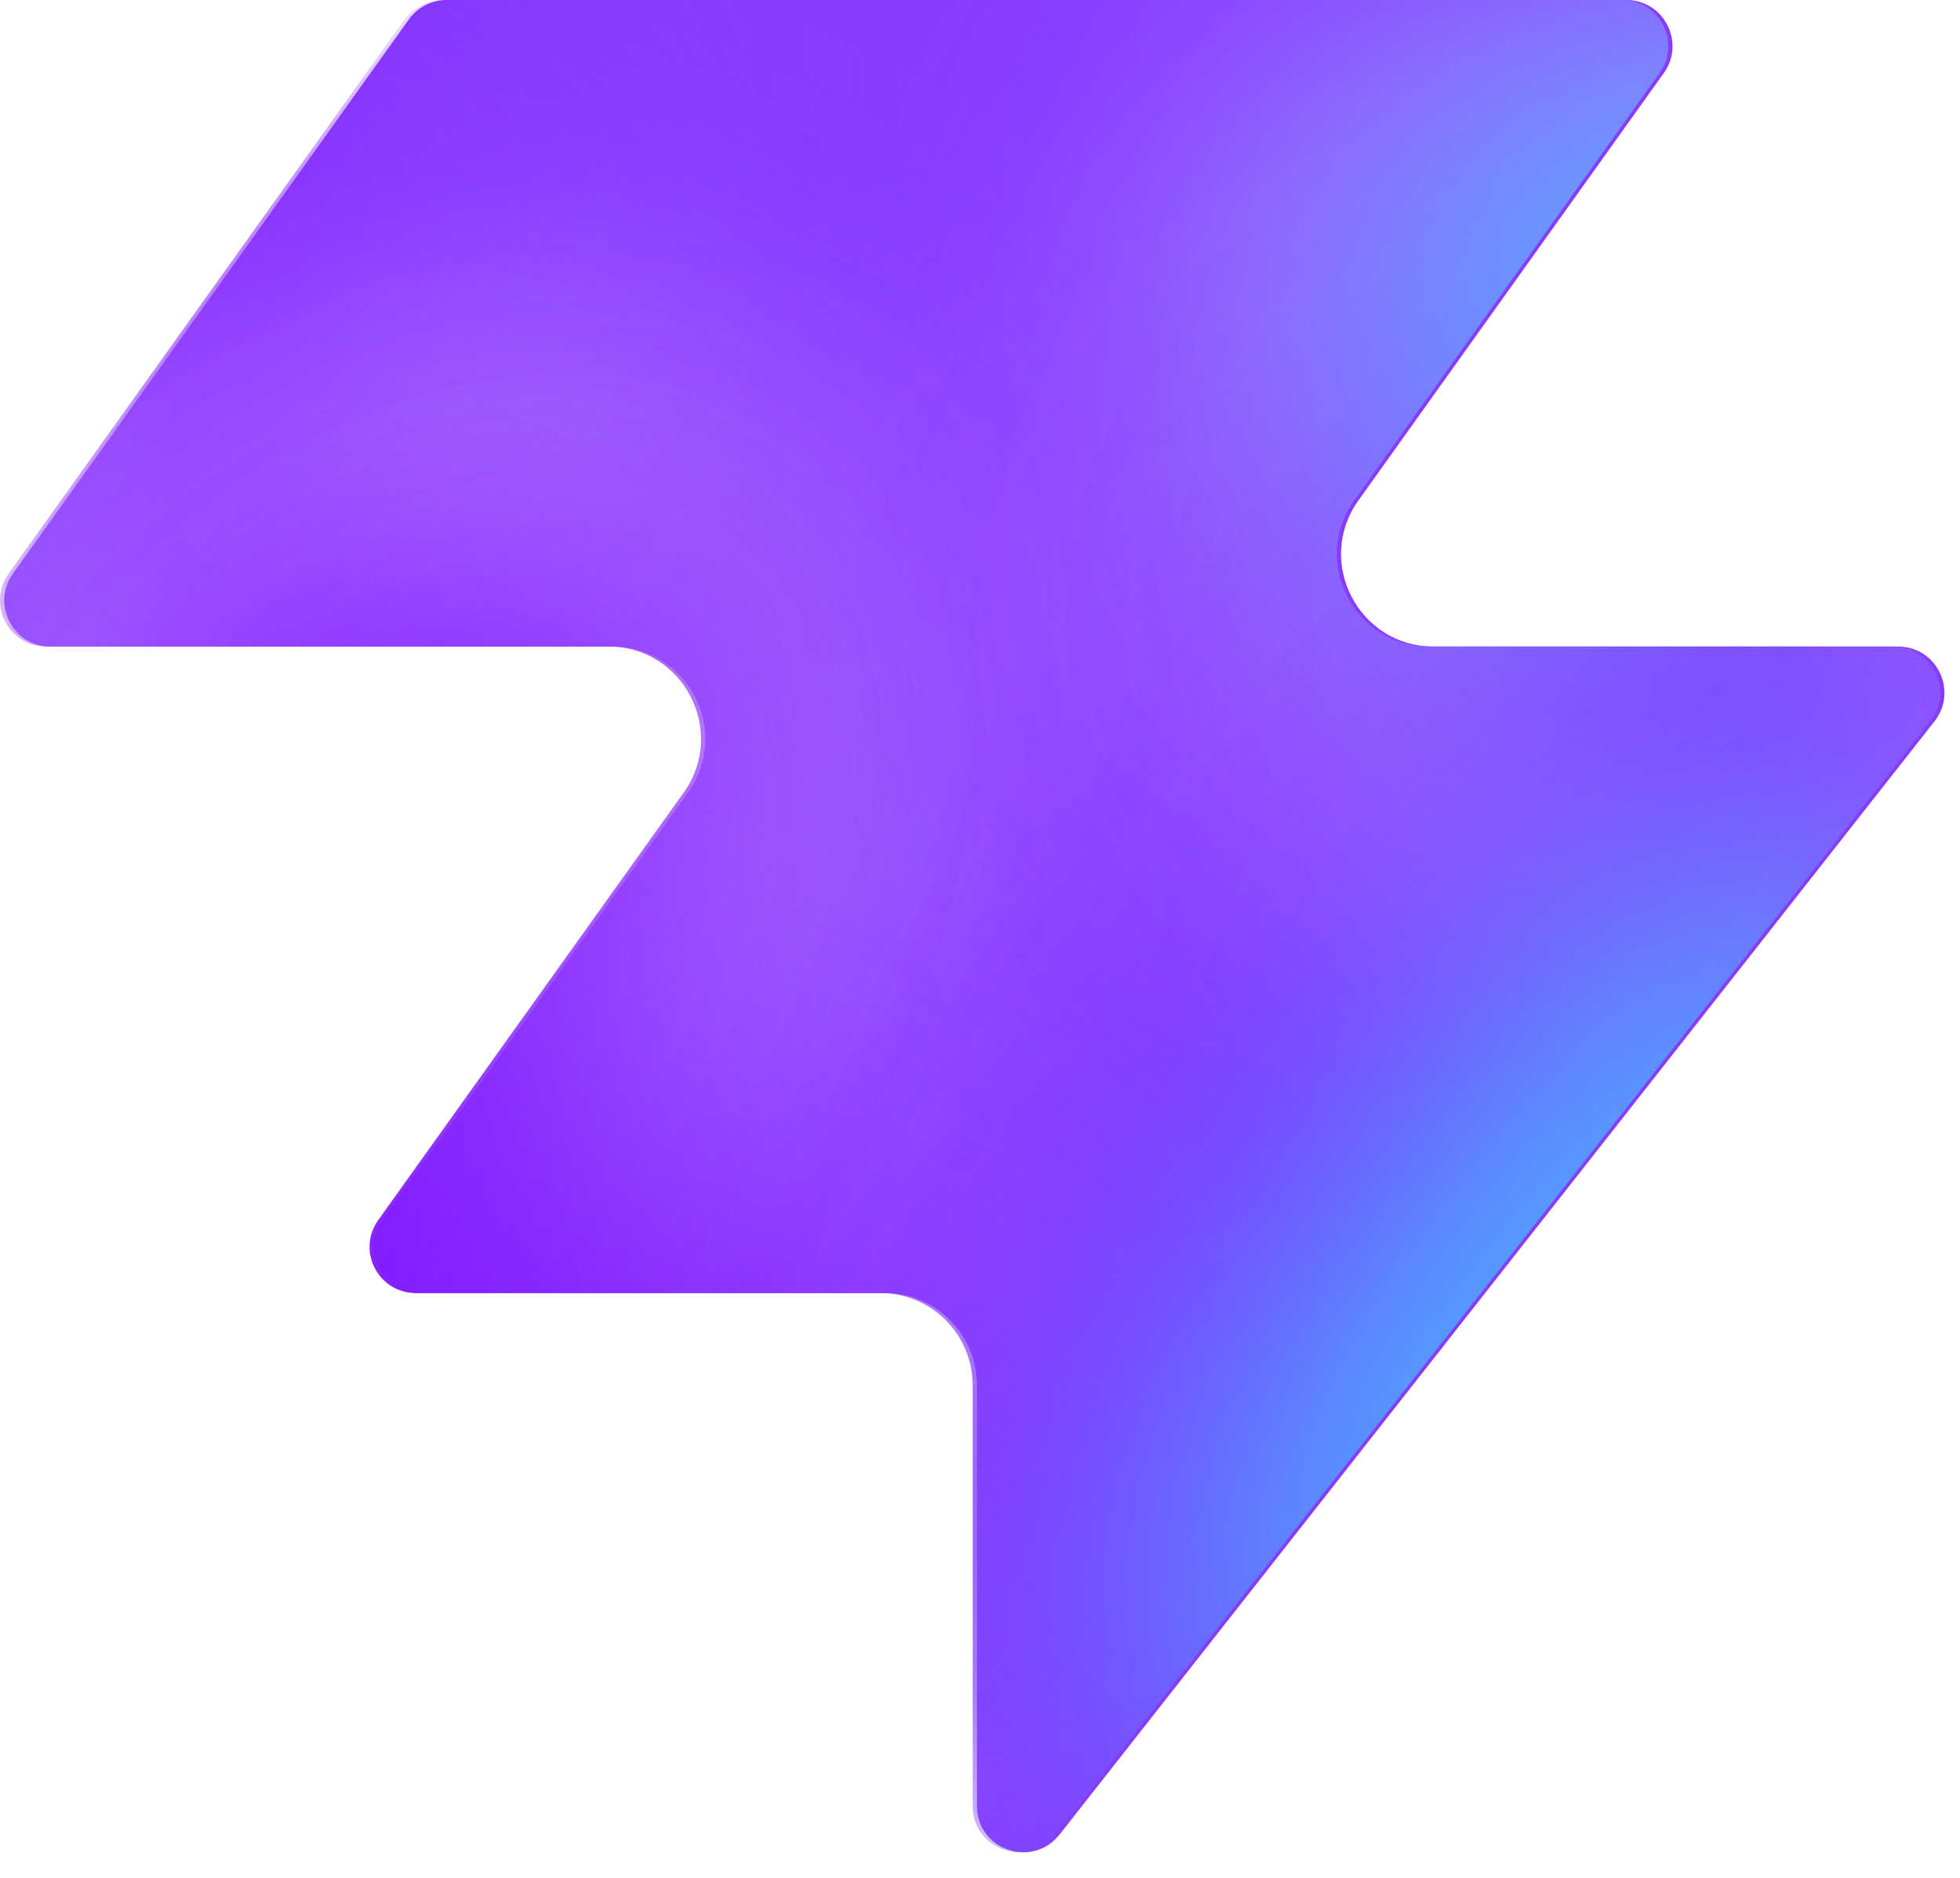
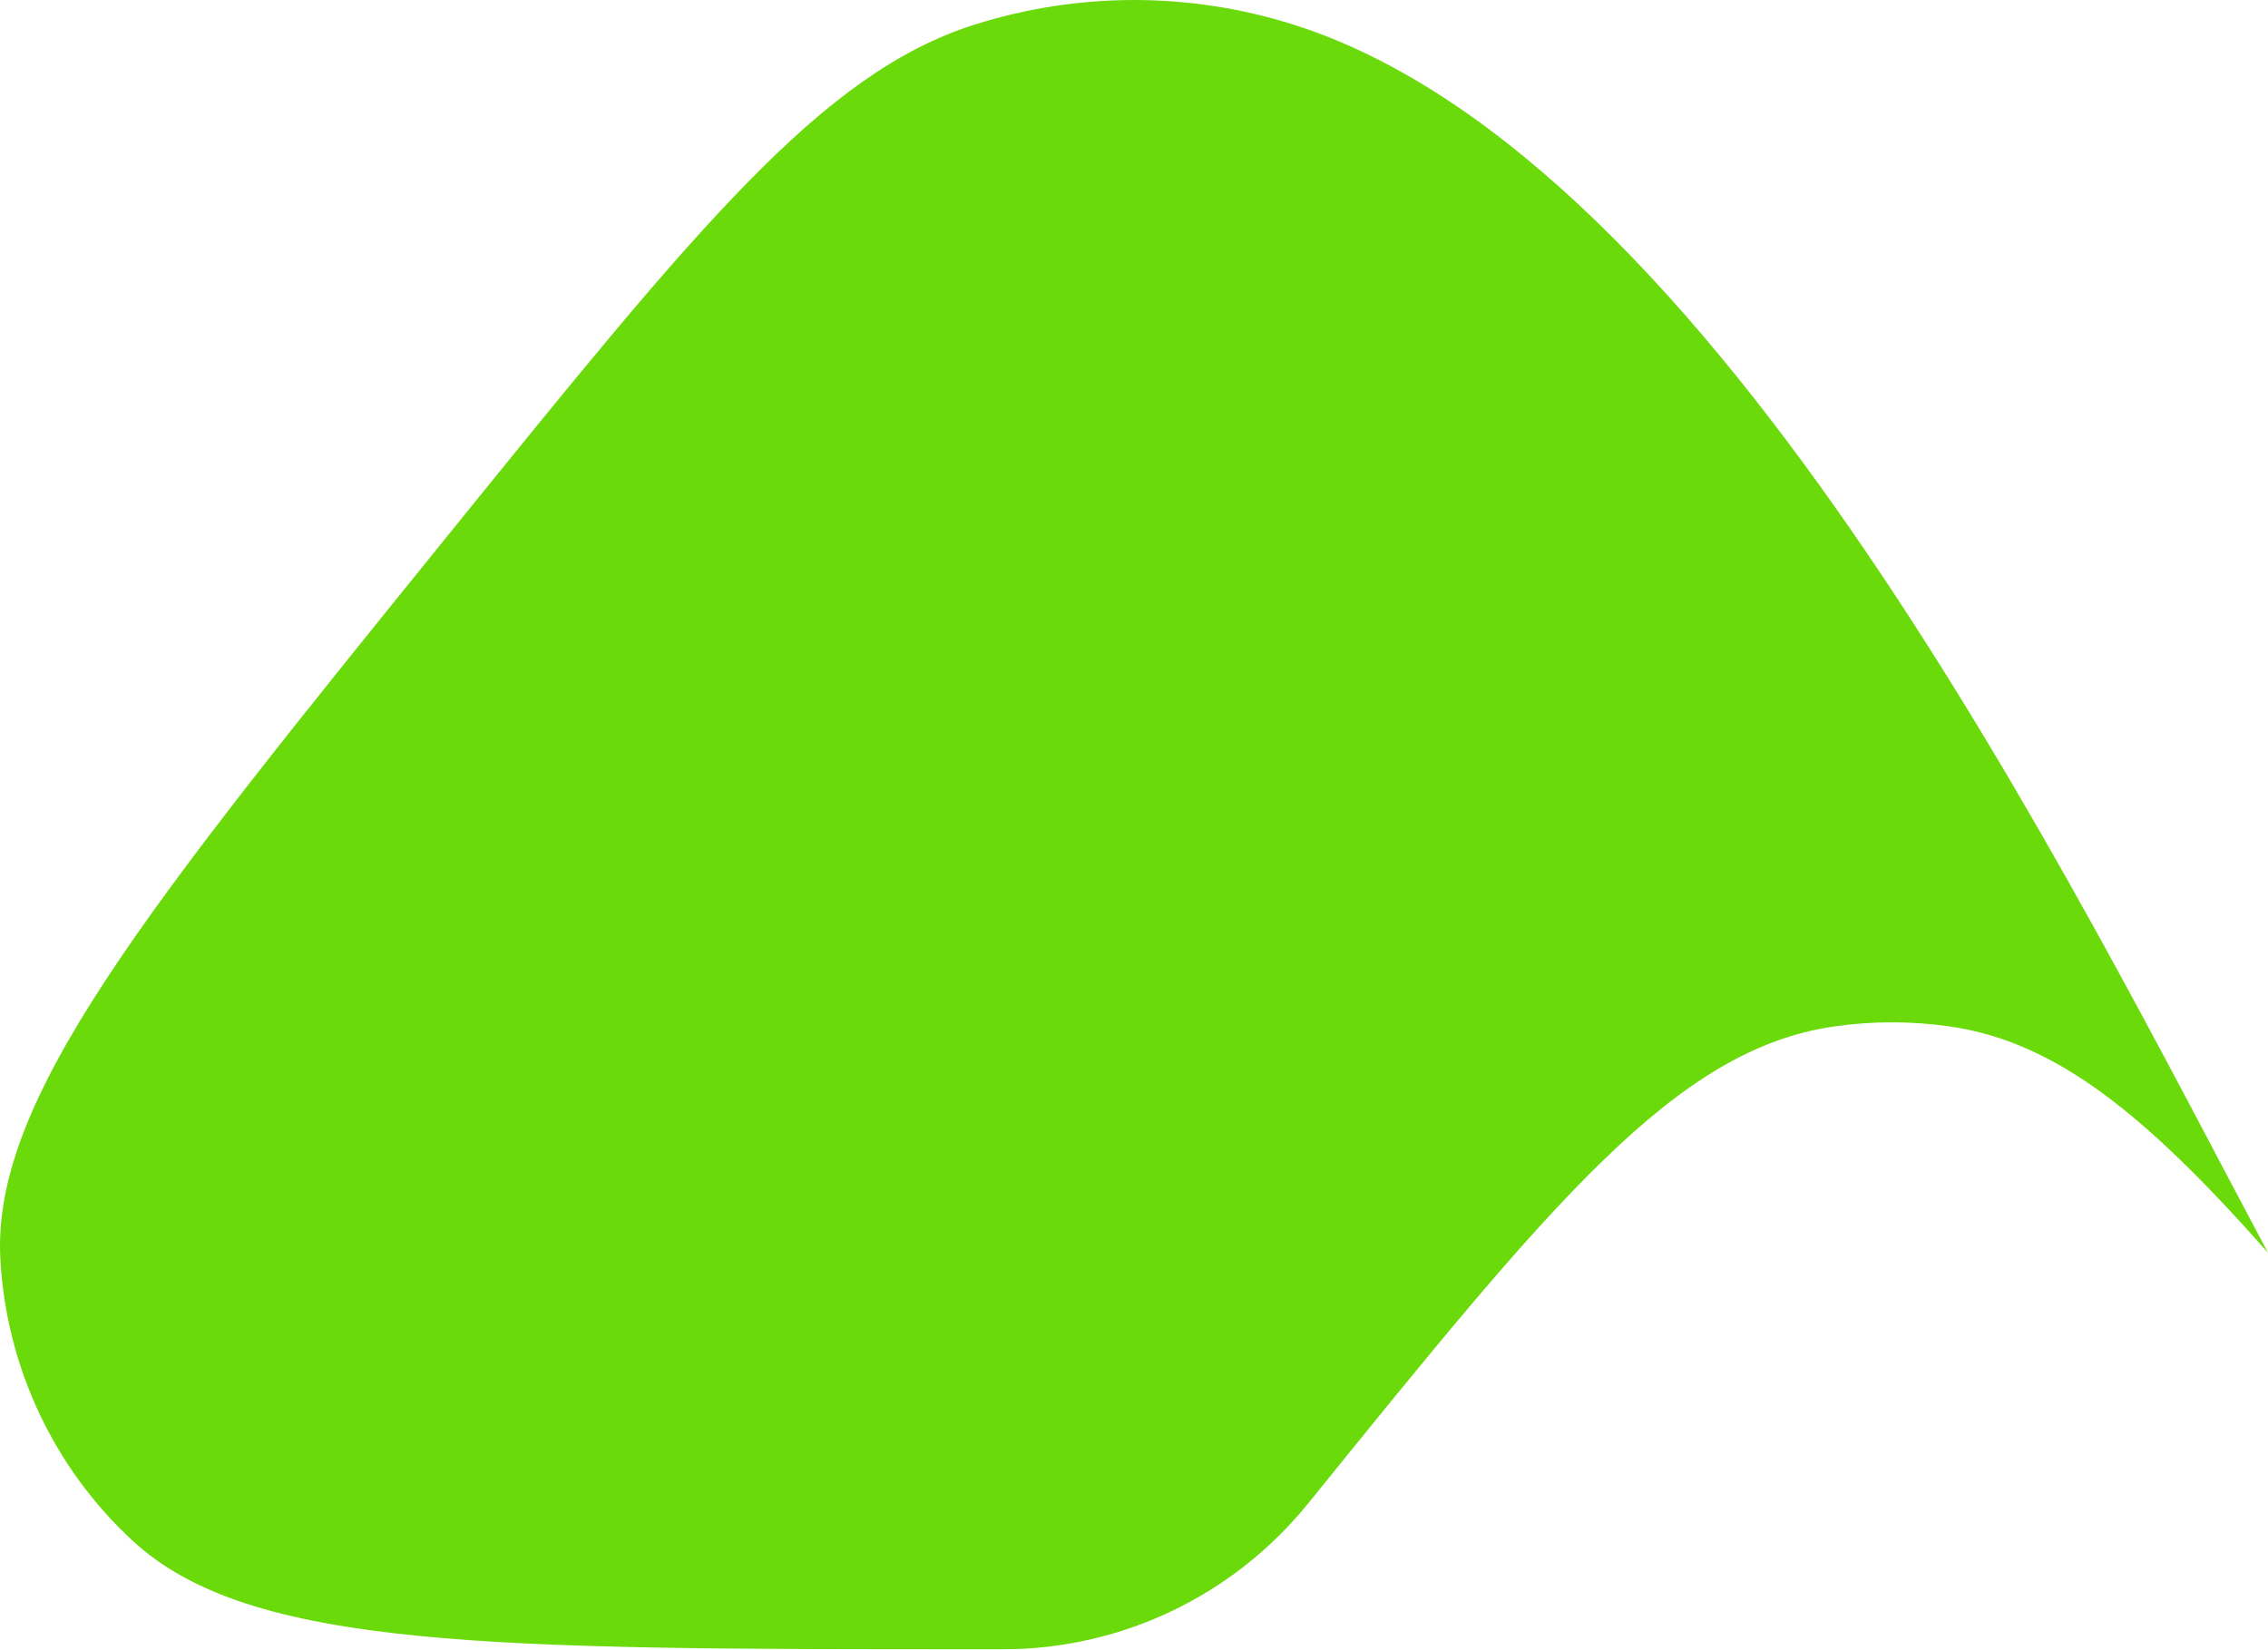
- <svg xmlns="http://www.w3.org/2000/svg" width="48" height="46" fill="none" viewBox="0 0 48 46">
-   <path fill="#863bff" d="M25.946 44.938c-.664.845-2.021.375-2.021-.698V33.937a2.26 2.26 0 0 0-2.262-2.262H10.287c-.92 0-1.456-1.04-.92-1.788l7.48-10.471c1.07-1.497 0-3.578-1.842-3.578H1.237c-.92 0-1.456-1.04-.92-1.788L10.013.474c.214-.297.556-.474.92-.474h28.894c.92 0 1.456 1.04.92 1.788l-7.48 10.471c-1.07 1.498 0 3.579 1.842 3.579h11.377c.943 0 1.473 1.088.89 1.83L25.947 44.94z" style="fill:#863bff;fill:color(display-p3 .525 .23 1);fill-opacity:1" />
-   <mask id="a" width="48" height="46" x="0" y="0" maskUnits="userSpaceOnUse" style="mask-type:alpha">
-     <path fill="#000" d="M25.842 44.938c-.664.844-2.021.375-2.021-.698V33.937a2.26 2.26 0 0 0-2.262-2.262H10.183c-.92 0-1.456-1.04-.92-1.788l7.48-10.471c1.07-1.498 0-3.579-1.842-3.579H1.133c-.92 0-1.456-1.04-.92-1.787L9.91.473c.214-.297.556-.474.92-.474h28.894c.92 0 1.456 1.04.92 1.788l-7.48 10.471c-1.07 1.498 0 3.578 1.842 3.578h11.377c.943 0 1.473 1.088.89 1.832L25.843 44.94z" style="fill:#000;fill-opacity:1" />
-   </mask>
-   <g mask="url(#a)">
-     <g filter="url(#b)">
-       <ellipse cx="5.508" cy="14.704" fill="#ede6ff" rx="5.508" ry="14.704" style="fill:#ede6ff;fill:color(display-p3 .927 .903 1);fill-opacity:1" transform="matrix(.00324 1 1 -.00324 -4.47 31.516)" />
-     </g>
-     <g filter="url(#c)">
-       <ellipse cx="10.399" cy="29.851" fill="#ede6ff" rx="10.399" ry="29.851" style="fill:#ede6ff;fill:color(display-p3 .927 .903 1);fill-opacity:1" transform="matrix(.00324 1 1 -.00324 -39.328 7.883)" />
-     </g>
-     <g filter="url(#d)">
-       <ellipse cx="5.508" cy="30.487" fill="#7e14ff" rx="5.508" ry="30.487" style="fill:#7e14ff;fill:color(display-p3 .492 .077 1);fill-opacity:1" transform="rotate(89.814 -25.913 -14.639)scale(1 -1)" />
-     </g>
-     <g filter="url(#e)">
-       <ellipse cx="5.508" cy="30.599" fill="#7e14ff" rx="5.508" ry="30.599" style="fill:#7e14ff;fill:color(display-p3 .492 .077 1);fill-opacity:1" transform="rotate(89.814 -32.644 -3.334)scale(1 -1)" />
-     </g>
-     <g filter="url(#f)">
-       <ellipse cx="5.508" cy="30.599" fill="#7e14ff" rx="5.508" ry="30.599" style="fill:#7e14ff;fill:color(display-p3 .492 .077 1);fill-opacity:1" transform="matrix(.00324 1 1 -.00324 -34.34 30.47)" />
-     </g>
-     <g filter="url(#g)">
-       <ellipse cx="14.072" cy="22.078" fill="#ede6ff" rx="14.072" ry="22.078" style="fill:#ede6ff;fill:color(display-p3 .927 .903 1);fill-opacity:1" transform="rotate(93.35 24.506 48.493)scale(-1 1)" />
-     </g>
-     <g filter="url(#h)">
-       <ellipse cx="3.47" cy="21.501" fill="#7e14ff" rx="3.47" ry="21.501" style="fill:#7e14ff;fill:color(display-p3 .492 .077 1);fill-opacity:1" transform="rotate(89.009 28.708 47.59)scale(-1 1)" />
-     </g>
-     <g filter="url(#i)">
-       <ellipse cx="3.47" cy="21.501" fill="#7e14ff" rx="3.47" ry="21.501" style="fill:#7e14ff;fill:color(display-p3 .492 .077 1);fill-opacity:1" transform="rotate(89.009 28.708 47.59)scale(-1 1)" />
-     </g>
-     <g filter="url(#j)">
-       <ellipse cx=".387" cy="8.972" fill="#7e14ff" rx="4.407" ry="29.108" style="fill:#7e14ff;fill:color(display-p3 .492 .077 1);fill-opacity:1" transform="rotate(39.51 .387 8.972)" />
-     </g>
-     <g filter="url(#k)">
-       <ellipse cx="47.523" cy="-6.092" fill="#7e14ff" rx="4.407" ry="29.108" style="fill:#7e14ff;fill:color(display-p3 .492 .077 1);fill-opacity:1" transform="rotate(37.892 47.523 -6.092)" />
-     </g>
-     <g filter="url(#l)">
-       <ellipse cx="41.412" cy="6.333" fill="#47bfff" rx="5.971" ry="9.665" style="fill:#47bfff;fill:color(display-p3 .28 .748 1);fill-opacity:1" transform="rotate(37.892 41.412 6.333)" />
-     </g>
-     <g filter="url(#m)">
-       <ellipse cx="-1.879" cy="38.332" fill="#7e14ff" rx="4.407" ry="29.108" style="fill:#7e14ff;fill:color(display-p3 .492 .077 1);fill-opacity:1" transform="rotate(37.892 -1.88 38.332)" />
-     </g>
-     <g filter="url(#n)">
-       <ellipse cx="-1.879" cy="38.332" fill="#7e14ff" rx="4.407" ry="29.108" style="fill:#7e14ff;fill:color(display-p3 .492 .077 1);fill-opacity:1" transform="rotate(37.892 -1.88 38.332)" />
-     </g>
-     <g filter="url(#o)">
-       <ellipse cx="35.651" cy="29.907" fill="#7e14ff" rx="4.407" ry="29.108" style="fill:#7e14ff;fill:color(display-p3 .492 .077 1);fill-opacity:1" transform="rotate(37.892 35.651 29.907)" />
-     </g>
-     <g filter="url(#p)">
-       <ellipse cx="38.418" cy="32.4" fill="#47bfff" rx="5.971" ry="15.297" style="fill:#47bfff;fill:color(display-p3 .28 .748 1);fill-opacity:1" transform="rotate(37.892 38.418 32.4)" />
-     </g>
+ <svg xmlns="http://www.w3.org/2000/svg" id="Logo" width="55" height="40" viewBox="0 0 55 40" fill="none">
+   <g id="logomark">
+     <path fill="#6BDA0A" d="M23.632 0.598C19.939 1.767 16.933 5.482 10.919 12.914C3.501 22.081 -0.208 26.665 0.009 30.547C0.155 33.16 1.309 35.611 3.225 37.376C6.072 40 11.939 40 23.674 40H24.328C27.198 40 29.913 38.699 31.719 36.468C37.663 29.122 40.635 25.45 44.474 24.896C45.408 24.761 46.355 24.761 47.289 24.896C49.863 25.267 52.048 27.041 55 30.384C50.278 21.525 41.608 3.839 31.37 0.598C28.851 -0.199 26.151 -0.199 23.632 0.598Z" />
  </g>
-   <defs>
-     <filter id="b" width="60.045" height="41.654" x="-19.77" y="16.149" color-interpolation-filters="sRGB" filterUnits="userSpaceOnUse">
-       <feFlood flood-opacity="0" result="BackgroundImageFix" />
-       <feBlend in="SourceGraphic" in2="BackgroundImageFix" result="shape" />
-       <feGaussianBlur result="effect1_foregroundBlur_2002_17158" stdDeviation="7.659" />
-     </filter>
-     <filter id="c" width="90.34" height="51.437" x="-54.613" y="-7.533" color-interpolation-filters="sRGB" filterUnits="userSpaceOnUse">
-       <feFlood flood-opacity="0" result="BackgroundImageFix" />
-       <feBlend in="SourceGraphic" in2="BackgroundImageFix" result="shape" />
-       <feGaussianBlur result="effect1_foregroundBlur_2002_17158" stdDeviation="7.659" />
-     </filter>
-     <filter id="d" width="79.355" height="29.4" x="-49.64" y="2.03" color-interpolation-filters="sRGB" filterUnits="userSpaceOnUse">
-       <feFlood flood-opacity="0" result="BackgroundImageFix" />
-       <feBlend in="SourceGraphic" in2="BackgroundImageFix" result="shape" />
-       <feGaussianBlur result="effect1_foregroundBlur_2002_17158" stdDeviation="4.596" />
-     </filter>
-     <filter id="e" width="79.579" height="29.4" x="-45.045" y="20.029" color-interpolation-filters="sRGB" filterUnits="userSpaceOnUse">
-       <feFlood flood-opacity="0" result="BackgroundImageFix" />
-       <feBlend in="SourceGraphic" in2="BackgroundImageFix" result="shape" />
-       <feGaussianBlur result="effect1_foregroundBlur_2002_17158" stdDeviation="4.596" />
-     </filter>
-     <filter id="f" width="79.579" height="29.4" x="-43.513" y="21.178" color-interpolation-filters="sRGB" filterUnits="userSpaceOnUse">
-       <feFlood flood-opacity="0" result="BackgroundImageFix" />
-       <feBlend in="SourceGraphic" in2="BackgroundImageFix" result="shape" />
-       <feGaussianBlur result="effect1_foregroundBlur_2002_17158" stdDeviation="4.596" />
-     </filter>
-     <filter id="g" width="74.749" height="58.852" x="15.756" y="-17.901" color-interpolation-filters="sRGB" filterUnits="userSpaceOnUse">
-       <feFlood flood-opacity="0" result="BackgroundImageFix" />
-       <feBlend in="SourceGraphic" in2="BackgroundImageFix" result="shape" />
-       <feGaussianBlur result="effect1_foregroundBlur_2002_17158" stdDeviation="7.659" />
-     </filter>
-     <filter id="h" width="61.377" height="25.362" x="23.548" y="2.284" color-interpolation-filters="sRGB" filterUnits="userSpaceOnUse">
-       <feFlood flood-opacity="0" result="BackgroundImageFix" />
-       <feBlend in="SourceGraphic" in2="BackgroundImageFix" result="shape" />
-       <feGaussianBlur result="effect1_foregroundBlur_2002_17158" stdDeviation="4.596" />
-     </filter>
-     <filter id="i" width="61.377" height="25.362" x="23.548" y="2.284" color-interpolation-filters="sRGB" filterUnits="userSpaceOnUse">
-       <feFlood flood-opacity="0" result="BackgroundImageFix" />
-       <feBlend in="SourceGraphic" in2="BackgroundImageFix" result="shape" />
-       <feGaussianBlur result="effect1_foregroundBlur_2002_17158" stdDeviation="4.596" />
-     </filter>
-     <filter id="j" width="56.045" height="63.649" x="-27.636" y="-22.853" color-interpolation-filters="sRGB" filterUnits="userSpaceOnUse">
-       <feFlood flood-opacity="0" result="BackgroundImageFix" />
-       <feBlend in="SourceGraphic" in2="BackgroundImageFix" result="shape" />
-       <feGaussianBlur result="effect1_foregroundBlur_2002_17158" stdDeviation="4.596" />
-     </filter>
-     <filter id="k" width="54.814" height="64.646" x="20.116" y="-38.415" color-interpolation-filters="sRGB" filterUnits="userSpaceOnUse">
-       <feFlood flood-opacity="0" result="BackgroundImageFix" />
-       <feBlend in="SourceGraphic" in2="BackgroundImageFix" result="shape" />
-       <feGaussianBlur result="effect1_foregroundBlur_2002_17158" stdDeviation="4.596" />
-     </filter>
-     <filter id="l" width="33.541" height="35.313" x="24.641" y="-11.323" color-interpolation-filters="sRGB" filterUnits="userSpaceOnUse">
-       <feFlood flood-opacity="0" result="BackgroundImageFix" />
-       <feBlend in="SourceGraphic" in2="BackgroundImageFix" result="shape" />
-       <feGaussianBlur result="effect1_foregroundBlur_2002_17158" stdDeviation="4.596" />
-     </filter>
-     <filter id="m" width="54.814" height="64.646" x="-29.286" y="6.009" color-interpolation-filters="sRGB" filterUnits="userSpaceOnUse">
-       <feFlood flood-opacity="0" result="BackgroundImageFix" />
-       <feBlend in="SourceGraphic" in2="BackgroundImageFix" result="shape" />
-       <feGaussianBlur result="effect1_foregroundBlur_2002_17158" stdDeviation="4.596" />
-     </filter>
-     <filter id="n" width="54.814" height="64.646" x="-29.286" y="6.009" color-interpolation-filters="sRGB" filterUnits="userSpaceOnUse">
-       <feFlood flood-opacity="0" result="BackgroundImageFix" />
-       <feBlend in="SourceGraphic" in2="BackgroundImageFix" result="shape" />
-       <feGaussianBlur result="effect1_foregroundBlur_2002_17158" stdDeviation="4.596" />
-     </filter>
-     <filter id="o" width="54.814" height="64.646" x="8.244" y="-2.416" color-interpolation-filters="sRGB" filterUnits="userSpaceOnUse">
-       <feFlood flood-opacity="0" result="BackgroundImageFix" />
-       <feBlend in="SourceGraphic" in2="BackgroundImageFix" result="shape" />
-       <feGaussianBlur result="effect1_foregroundBlur_2002_17158" stdDeviation="4.596" />
-     </filter>
-     <filter id="p" width="39.409" height="43.623" x="18.713" y="10.588" color-interpolation-filters="sRGB" filterUnits="userSpaceOnUse">
-       <feFlood flood-opacity="0" result="BackgroundImageFix" />
-       <feBlend in="SourceGraphic" in2="BackgroundImageFix" result="shape" />
-       <feGaussianBlur result="effect1_foregroundBlur_2002_17158" stdDeviation="4.596" />
-     </filter>
-   </defs>
</svg>
